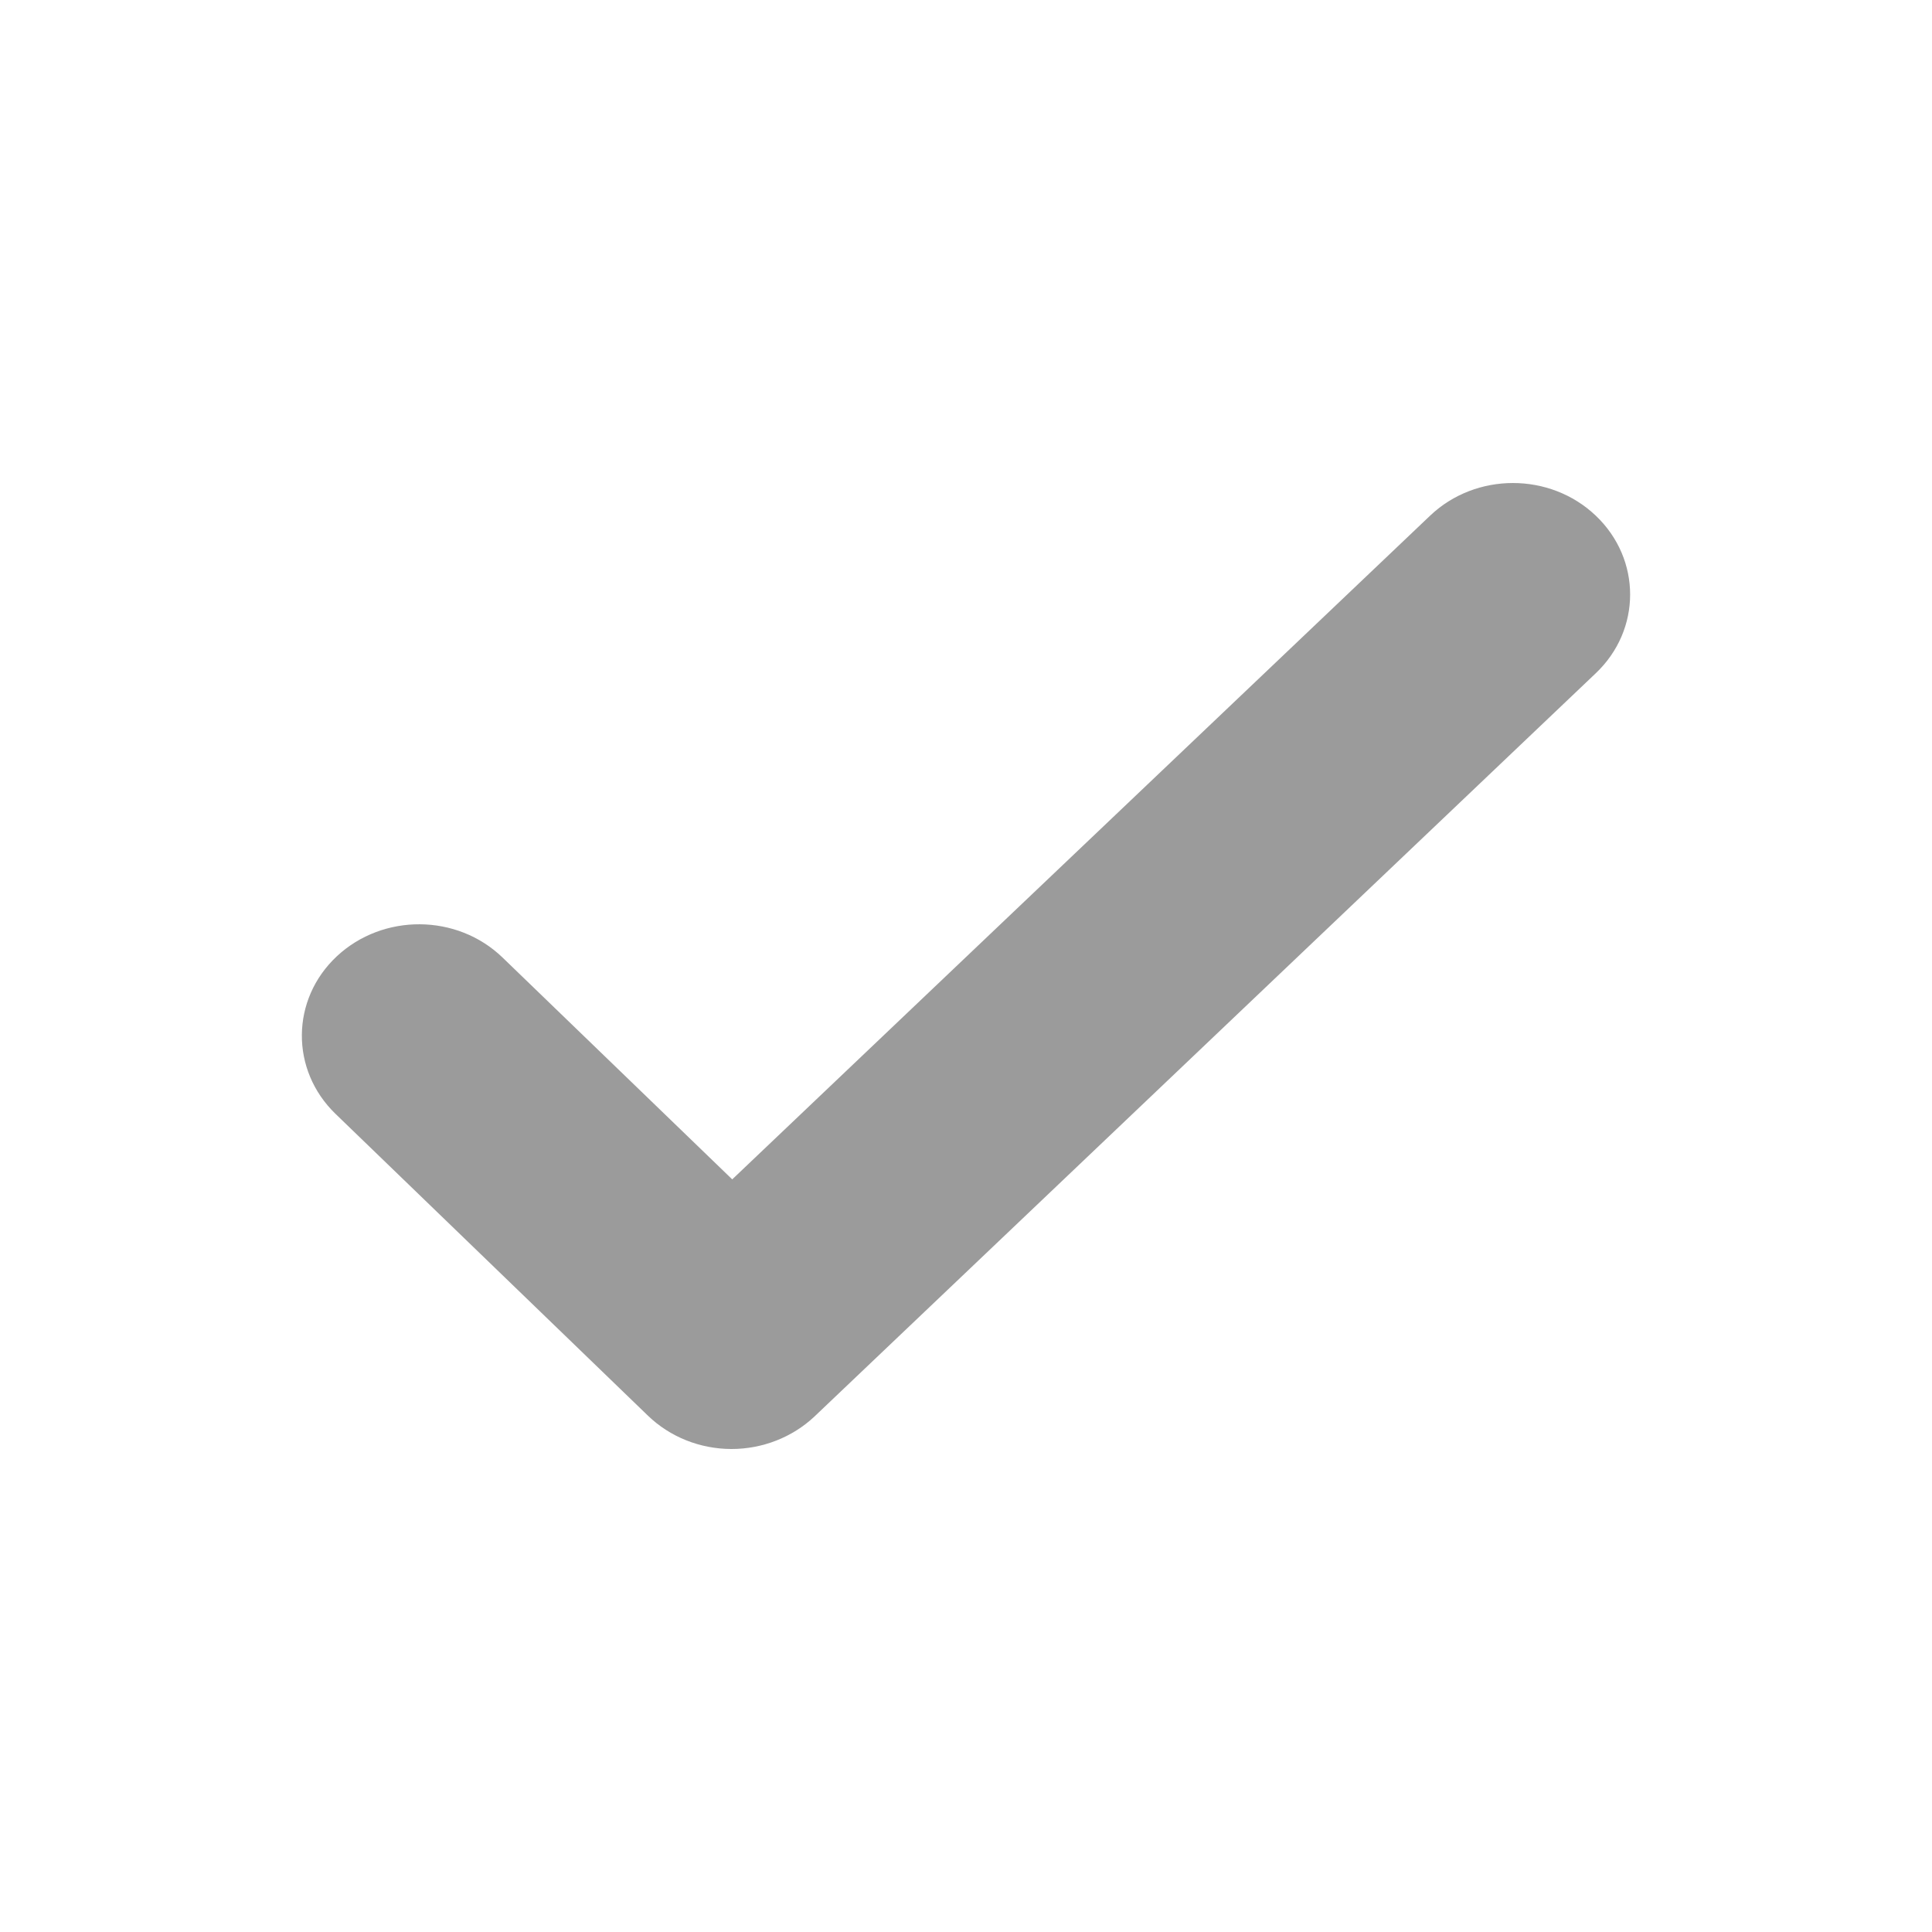
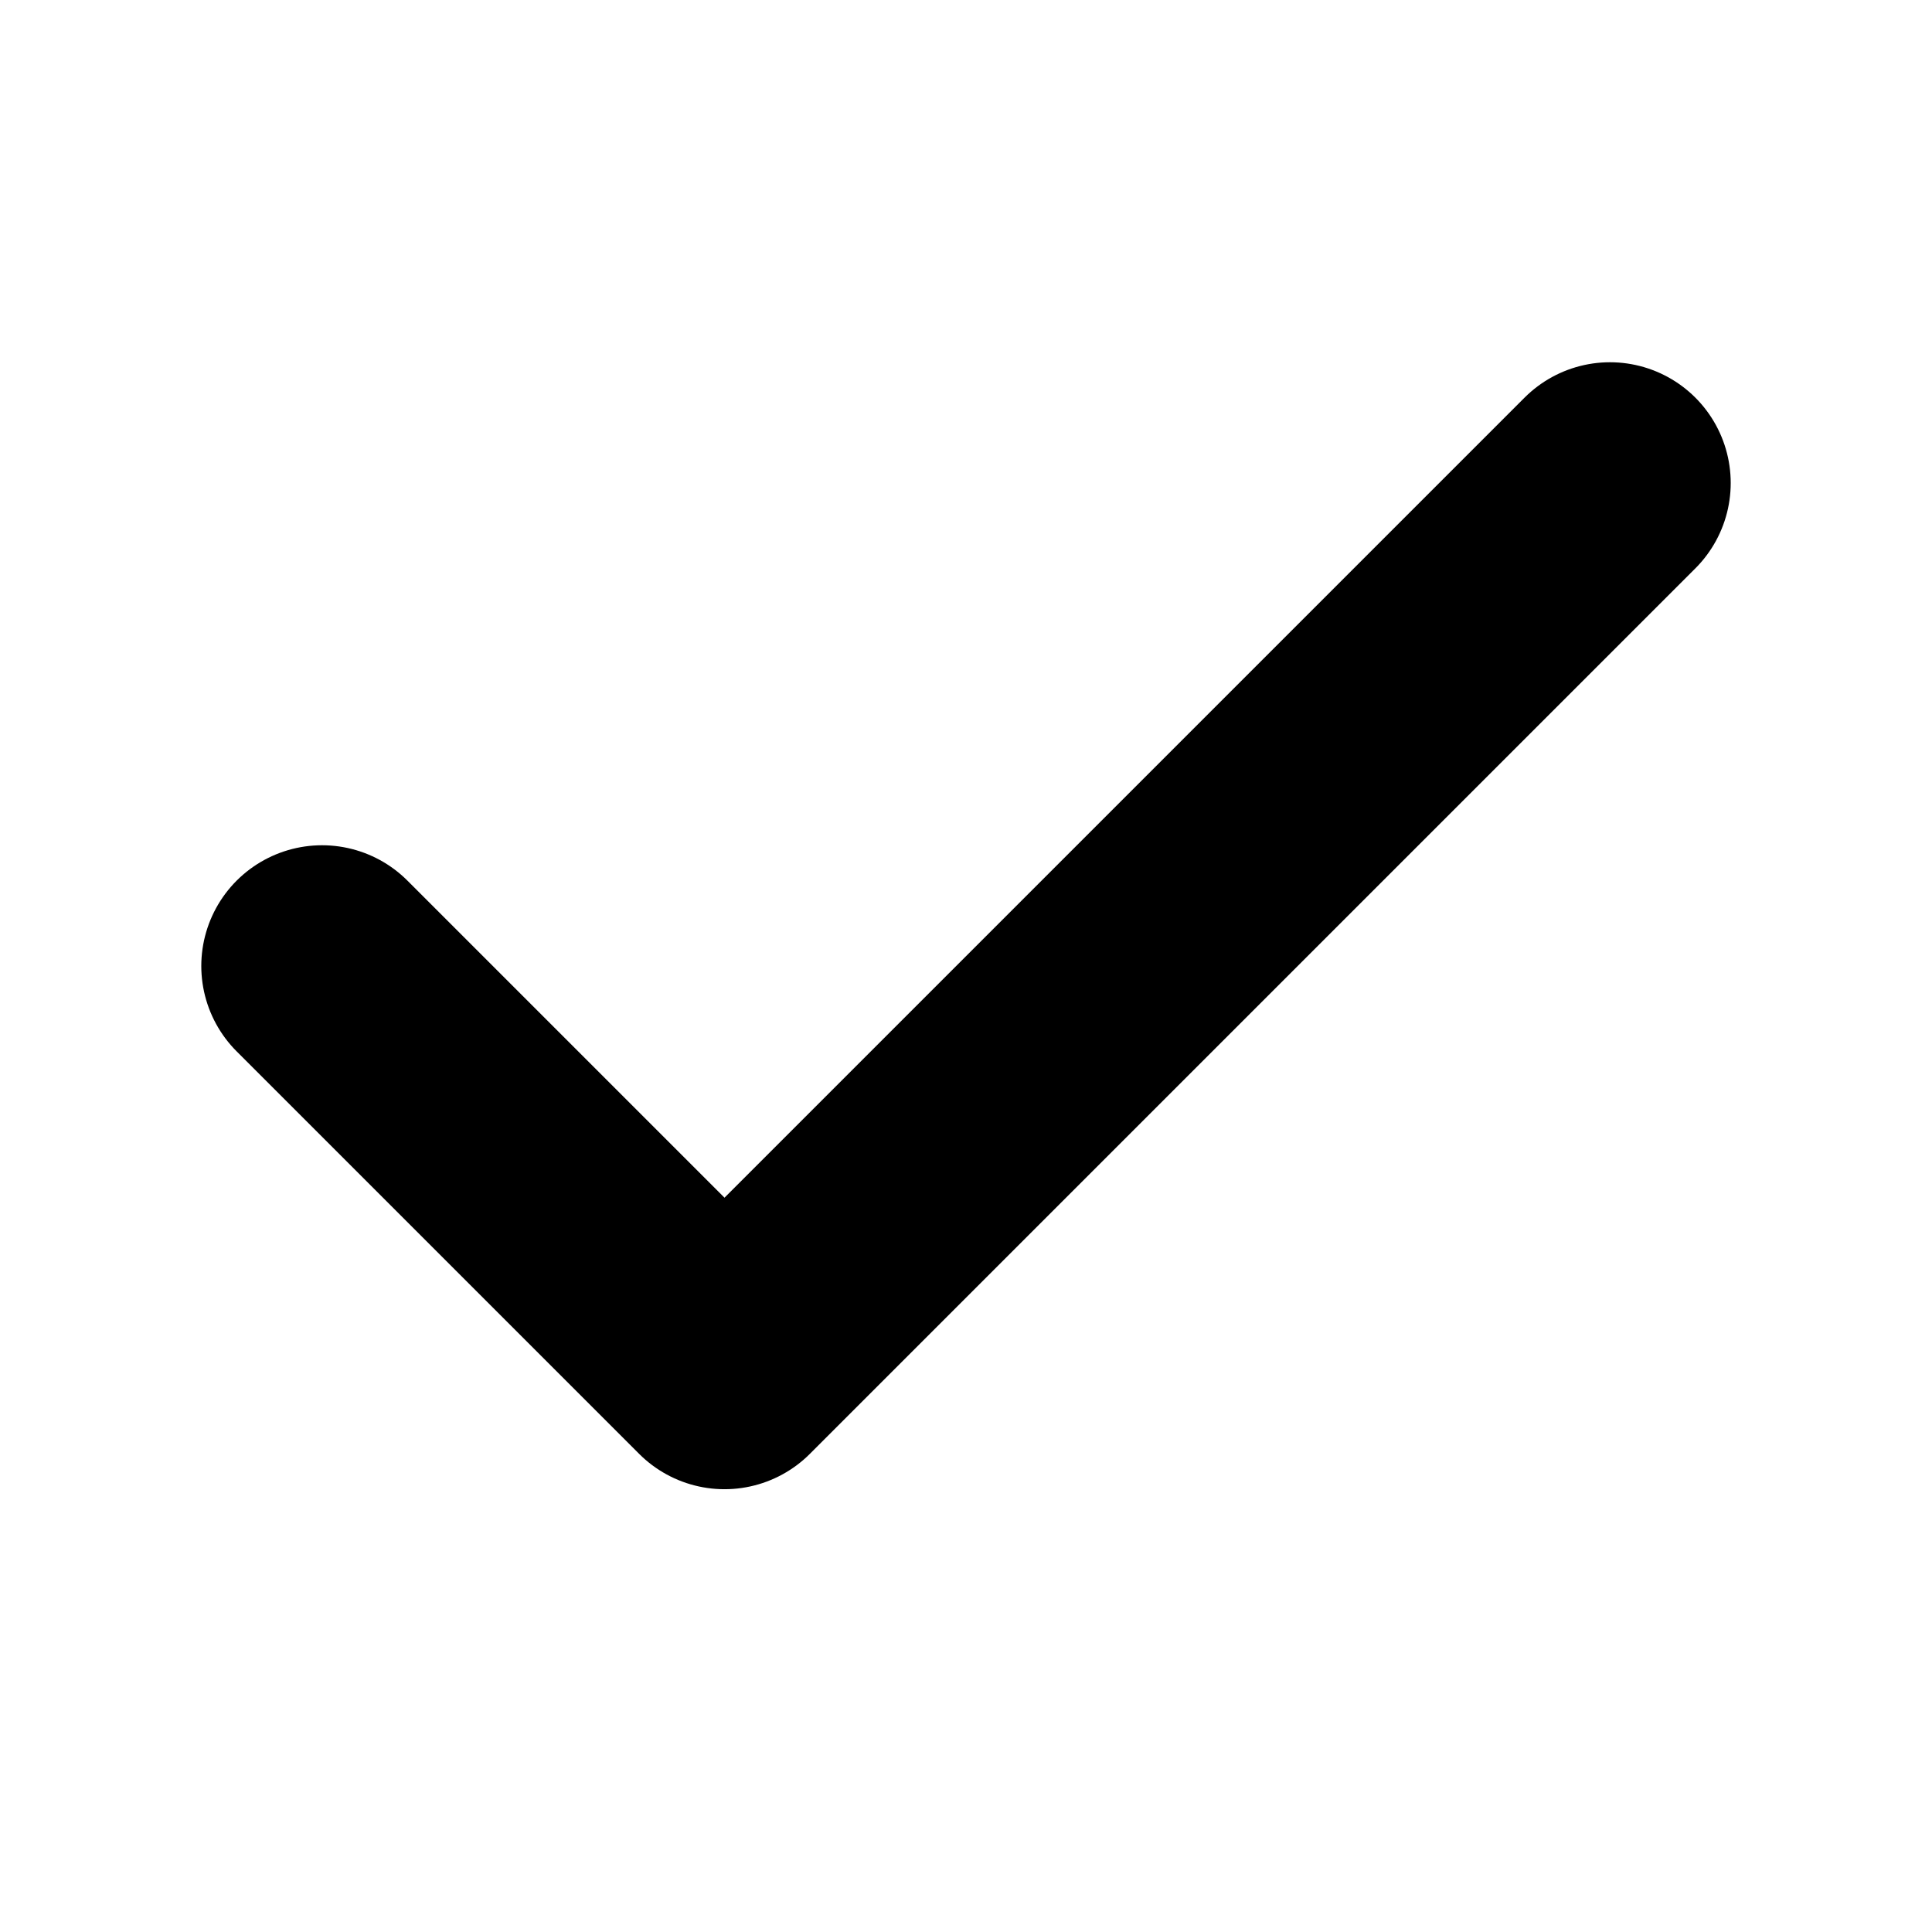
- <svg xmlns="http://www.w3.org/2000/svg" viewBox="0 0 16 16" version="1.1">
-   <g stroke="none" stroke-width="1" fill="none" fill-rule="evenodd">
-     <g transform="translate(2.5, 4)" fill="#9B9B9B" fill-rule="nonzero">
-       <path d="M3.555,8 L3.558,8 C3.815,8 4.062,7.903 4.245,7.731 L10.715,1.576 C11.095,1.216 11.095,0.631 10.715,0.27 C10.336,-0.09 9.722,-0.09 9.343,0.271 L3.564,5.767 L1.662,3.93 C1.285,3.566 0.672,3.563 0.29,3.919 C-0.093,4.277 -0.097,4.862 0.279,5.225 L2.867,7.725 C3.049,7.9 3.296,7.999 3.555,8 Z" />
-     </g>
-   </g>
+ <svg xmlns="http://www.w3.org/2000/svg" viewBox="0 0 16 16" fill="none">
+   <path d="M13.333 4L6 11.333L2.667 8" stroke="currentColor" stroke-width="2" stroke-linecap="round" stroke-linejoin="round" />
</svg>
